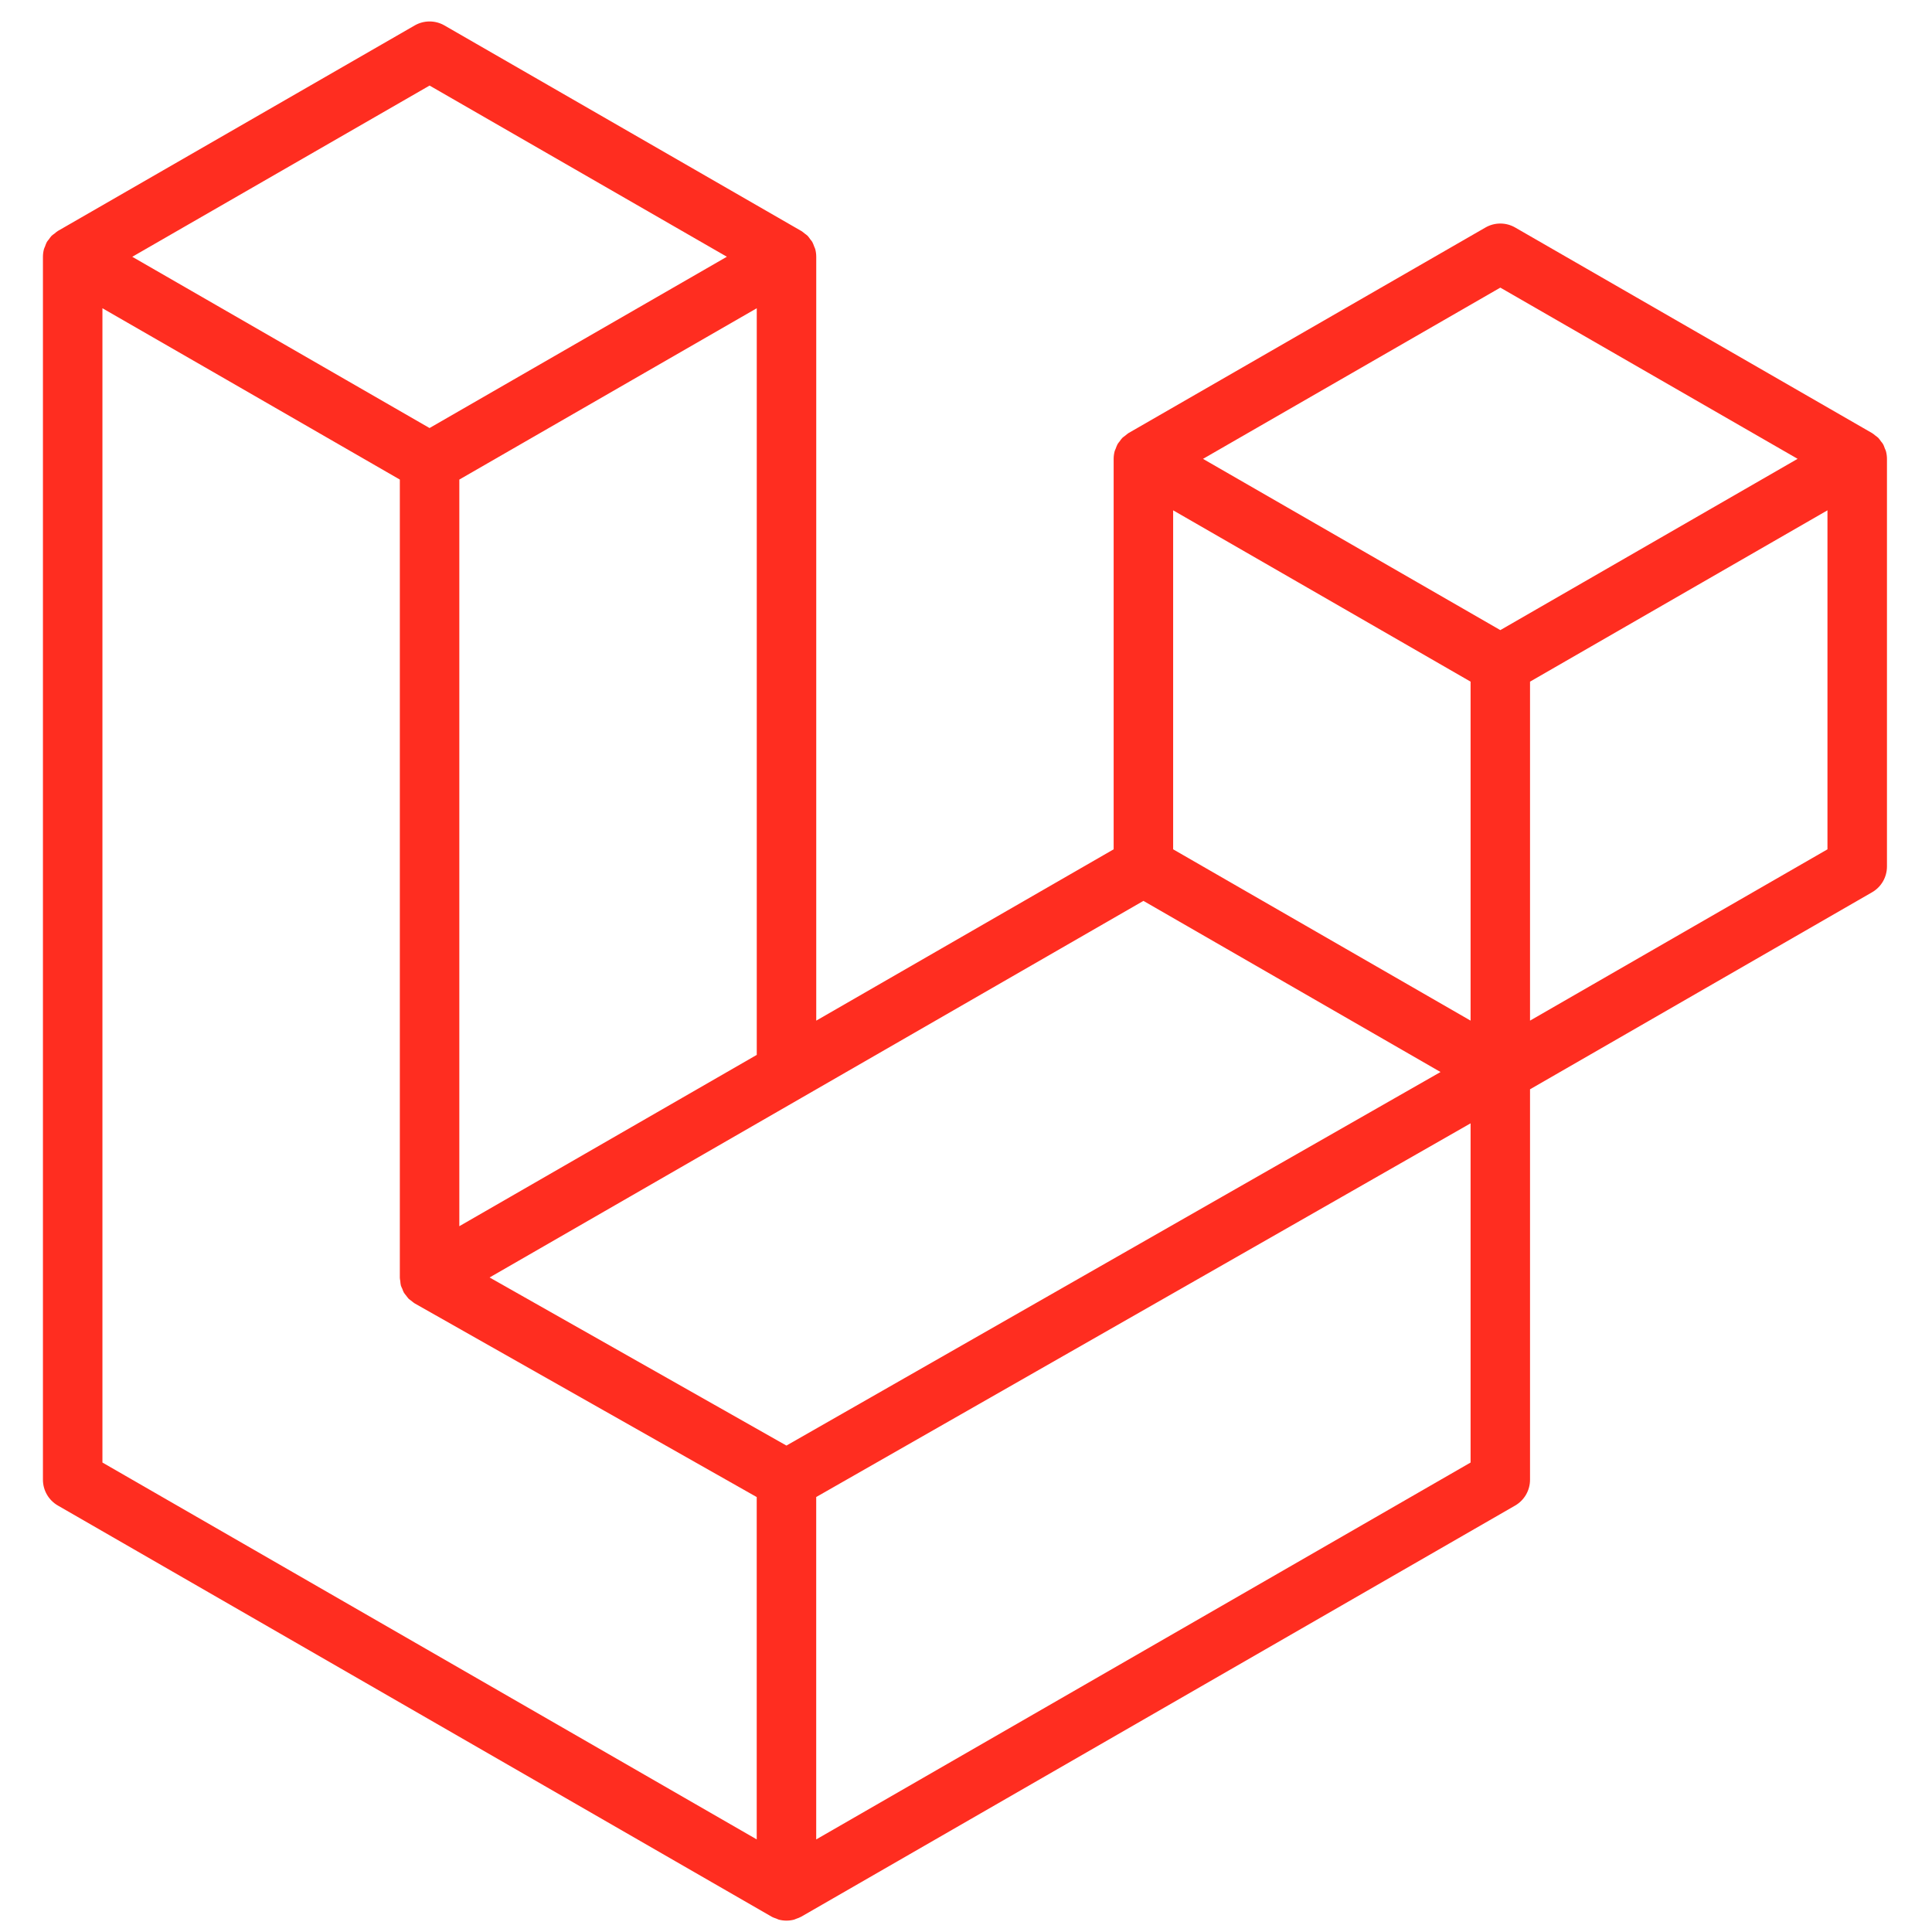
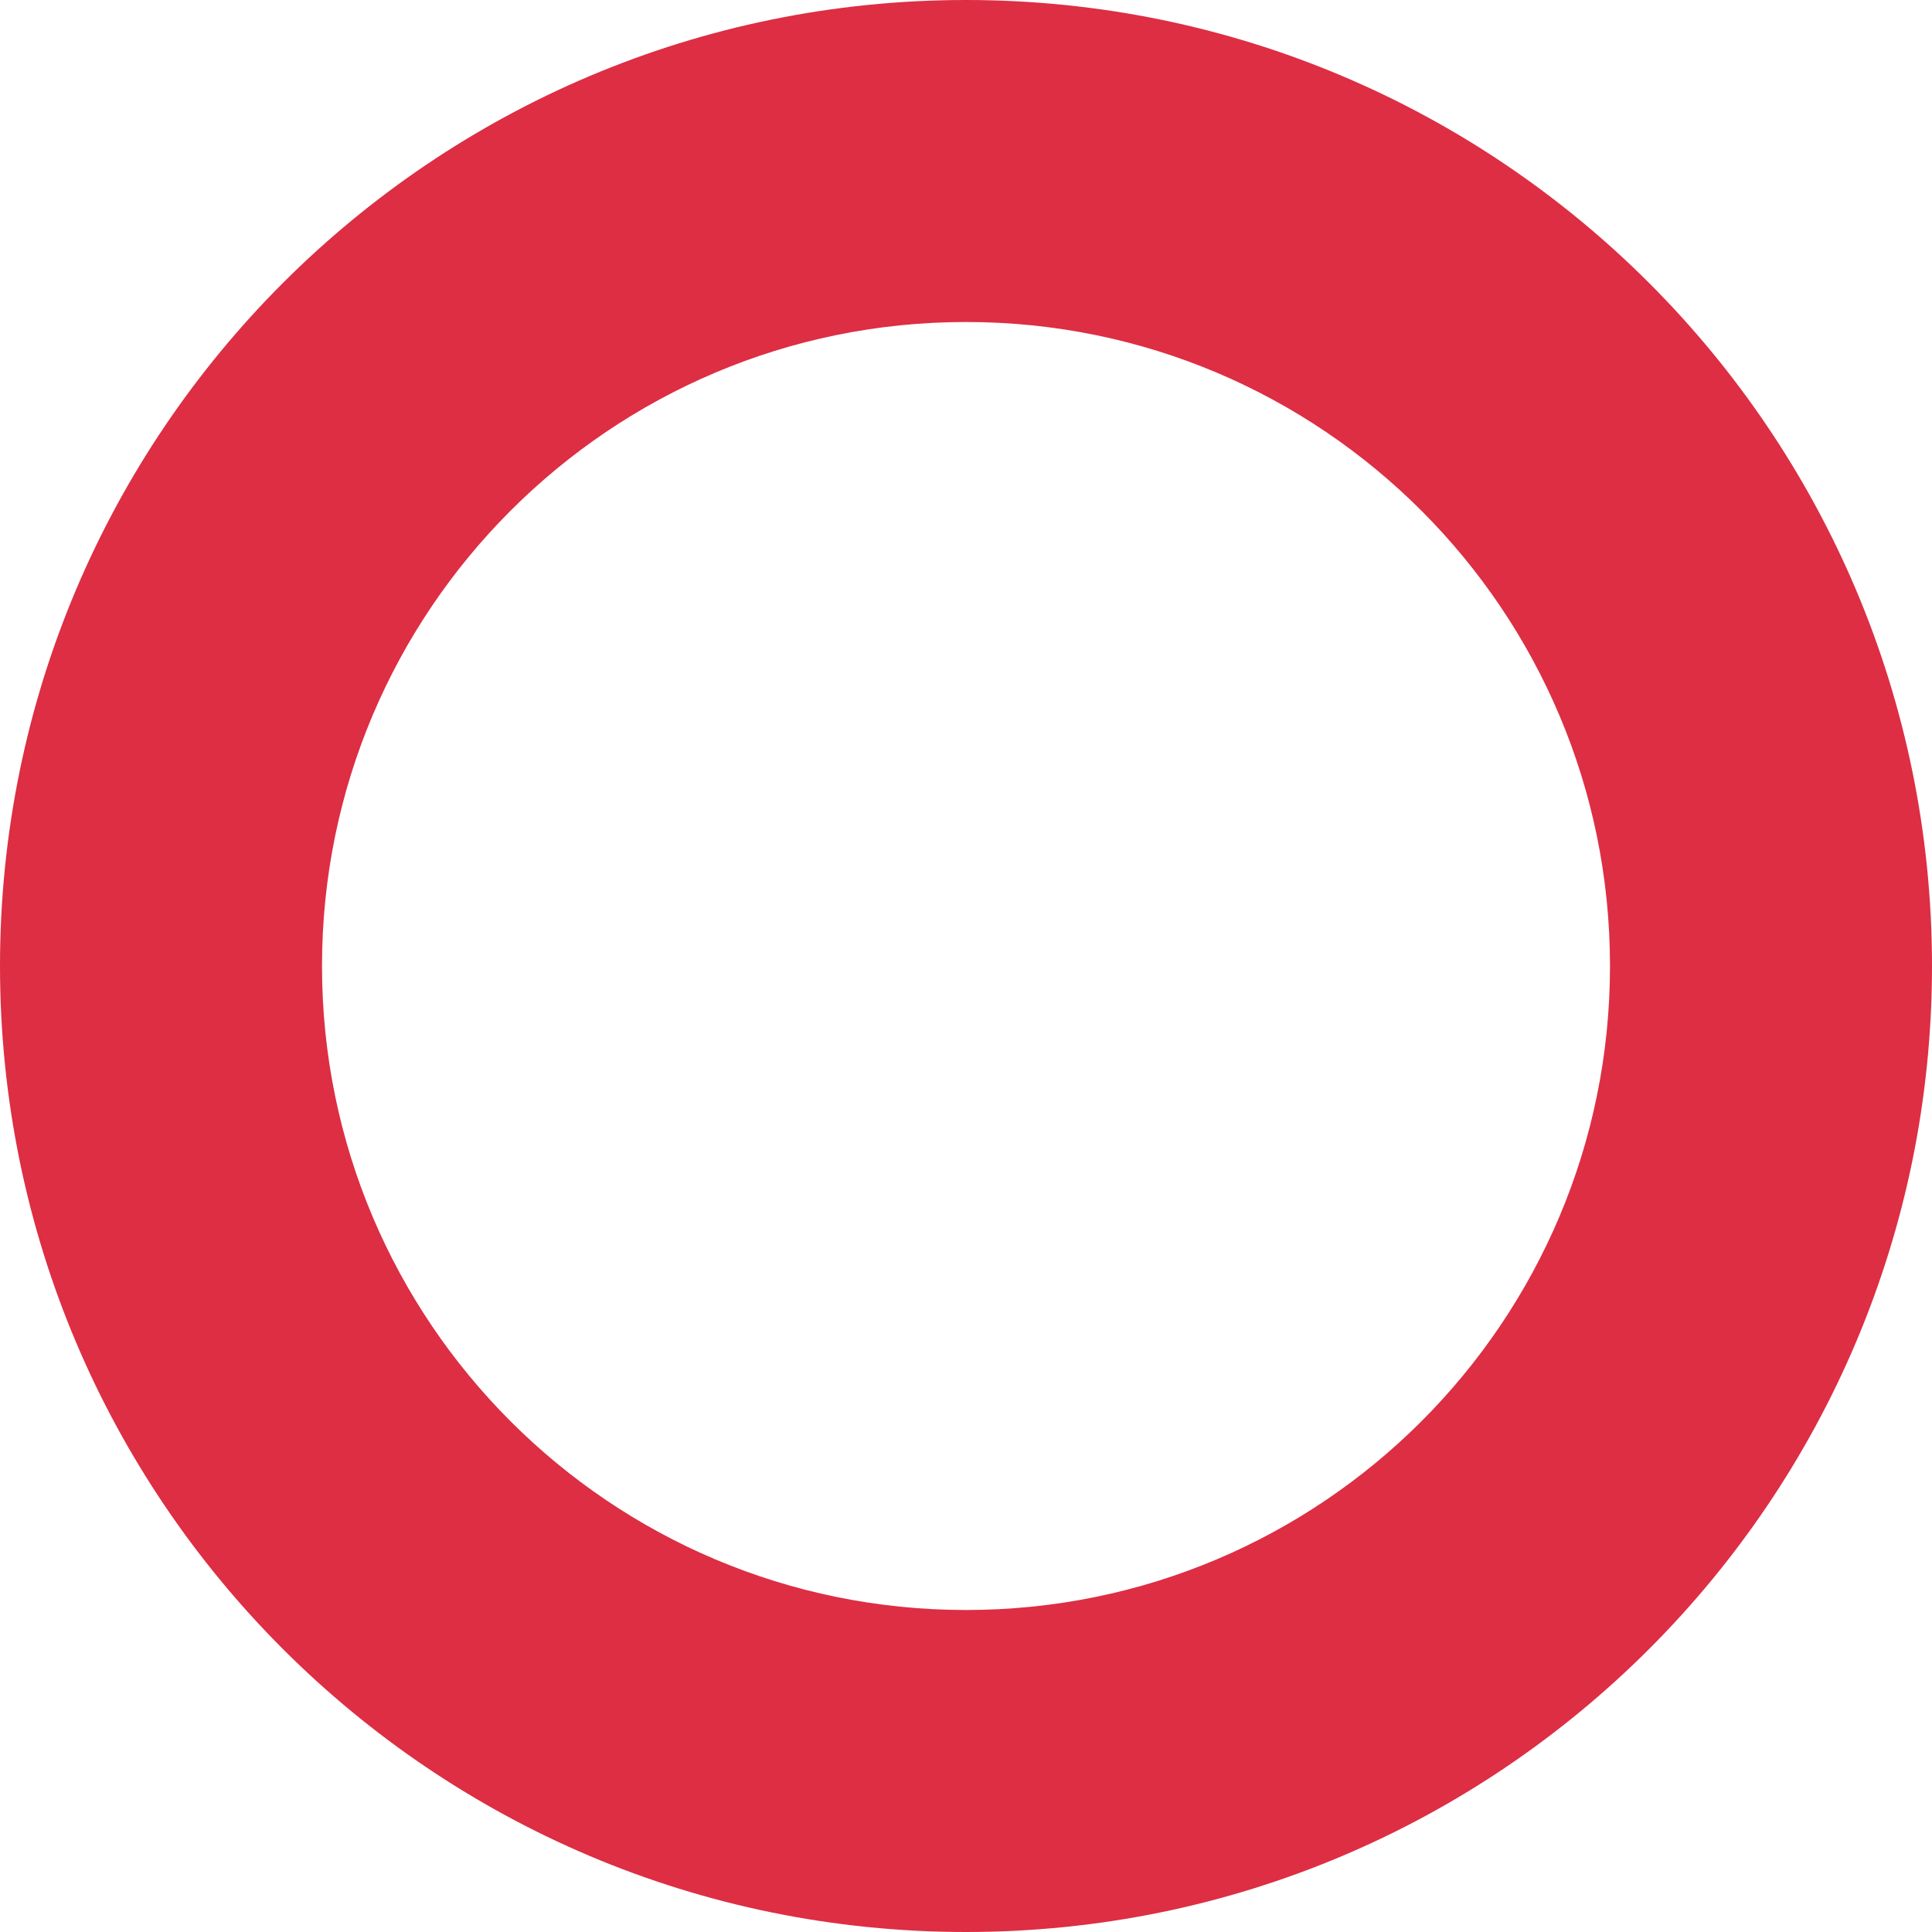
- <svg xmlns="http://www.w3.org/2000/svg" width="166" height="166" viewBox="0 0 166 166" fill="none">
-   <path fill-rule="evenodd" clip-rule="evenodd" d="M162.041 38.759C162.099 38.977 162.129 39.201 162.13 39.426V74.452C162.13 74.902 162.011 75.344 161.786 75.733C161.561 76.122 161.237 76.444 160.847 76.668L131.462 93.594V127.141C131.462 128.054 130.977 128.897 130.186 129.357L68.847 164.683C68.707 164.763 68.554 164.814 68.401 164.868C68.343 164.887 68.289 164.922 68.228 164.938C67.8 165.051 67.349 165.051 66.92 164.938C66.85 164.919 66.786 164.881 66.719 164.855C66.579 164.804 66.432 164.76 66.298 164.683L4.972 129.357C4.583 129.133 4.259 128.81 4.034 128.421C3.808 128.032 3.69 127.591 3.689 127.141L3.689 22.063C3.689 21.834 3.721 21.61 3.779 21.393C3.798 21.32 3.843 21.253 3.868 21.179C3.916 21.045 3.961 20.908 4.031 20.783C4.079 20.7 4.149 20.633 4.206 20.557C4.28 20.454 4.347 20.349 4.433 20.26C4.506 20.186 4.602 20.132 4.685 20.068C4.778 19.992 4.861 19.909 4.966 19.848L35.633 2.185C36.022 1.961 36.462 1.844 36.91 1.844C37.358 1.844 37.798 1.961 38.186 2.185L68.851 19.848H68.857C68.959 19.912 69.045 19.992 69.138 20.065C69.221 20.129 69.313 20.186 69.387 20.257C69.476 20.349 69.54 20.454 69.616 20.557C69.671 20.633 69.744 20.7 69.789 20.783C69.862 20.911 69.904 21.045 69.955 21.179C69.98 21.253 70.025 21.32 70.044 21.396C70.103 21.614 70.133 21.838 70.133 22.063V87.694L95.686 72.974V39.423C95.686 39.2 95.718 38.973 95.775 38.759C95.798 38.683 95.839 38.615 95.865 38.542C95.916 38.408 95.96 38.271 96.031 38.146C96.079 38.063 96.149 37.996 96.203 37.92C96.279 37.818 96.343 37.712 96.433 37.623C96.506 37.549 96.599 37.495 96.681 37.431C96.777 37.355 96.86 37.272 96.962 37.211L127.633 19.548C128.021 19.324 128.461 19.206 128.91 19.206C129.358 19.206 129.798 19.324 130.186 19.548L160.85 37.211C160.959 37.275 161.042 37.355 161.137 37.428C161.217 37.492 161.31 37.549 161.383 37.62C161.473 37.712 161.536 37.818 161.613 37.92C161.67 37.996 161.741 38.063 161.785 38.146C161.859 38.271 161.9 38.408 161.951 38.542C161.98 38.615 162.021 38.683 162.041 38.759ZM157.018 72.974V43.848L146.287 50.028L131.462 58.568V87.694L157.021 72.974H157.018ZM126.354 125.663V96.518L111.771 104.85L70.13 128.626V158.046L126.354 125.663ZM8.801 26.485V125.663L65.018 158.043V128.629L35.649 112L35.64 111.994L35.627 111.988C35.528 111.93 35.445 111.847 35.353 111.777C35.273 111.713 35.18 111.662 35.11 111.592L35.104 111.582C35.021 111.502 34.963 111.403 34.893 111.314C34.829 111.228 34.753 111.154 34.702 111.065L34.699 111.055C34.641 110.96 34.606 110.845 34.565 110.736C34.523 110.64 34.469 110.551 34.443 110.449C34.411 110.328 34.405 110.197 34.392 110.072C34.379 109.976 34.354 109.881 34.354 109.785V109.778V41.205L19.532 32.662L8.801 26.485ZM36.913 7.35L11.364 22.063L36.907 36.777L62.453 22.06L36.907 7.35H36.913ZM50.2 99.174L65.022 90.637V26.485L54.291 32.665L39.466 41.205V105.357L50.2 99.174ZM128.91 24.713L103.363 39.426L128.91 54.14L154.453 39.423L128.91 24.713ZM126.354 58.568L111.529 50.028L100.798 43.848V72.974L115.619 81.511L126.354 87.694V58.568ZM67.571 124.205L105.042 102.803L123.772 92.109L98.245 77.405L68.854 94.334L42.066 109.762L67.571 124.205Z" fill="#FF2D20" />
+ <svg xmlns="http://www.w3.org/2000/svg" width="800px" height="800px" viewBox="0 0 36 36" aria-hidden="true" role="img" class="iconify iconify--twemoji" preserveAspectRatio="xMidYMid meet">
+   <path fill="#DD2E44" d="M18 0C8.059 0 0 8.059 0 18s8.059 18 18 18s18-8.059 18-18S27.941 0 18 0zm0 30c-6.627 0-12-5.373-12-12S11.373 6 18 6s12 5.373 12 12s-5.373 12-12 12z" />
</svg>
